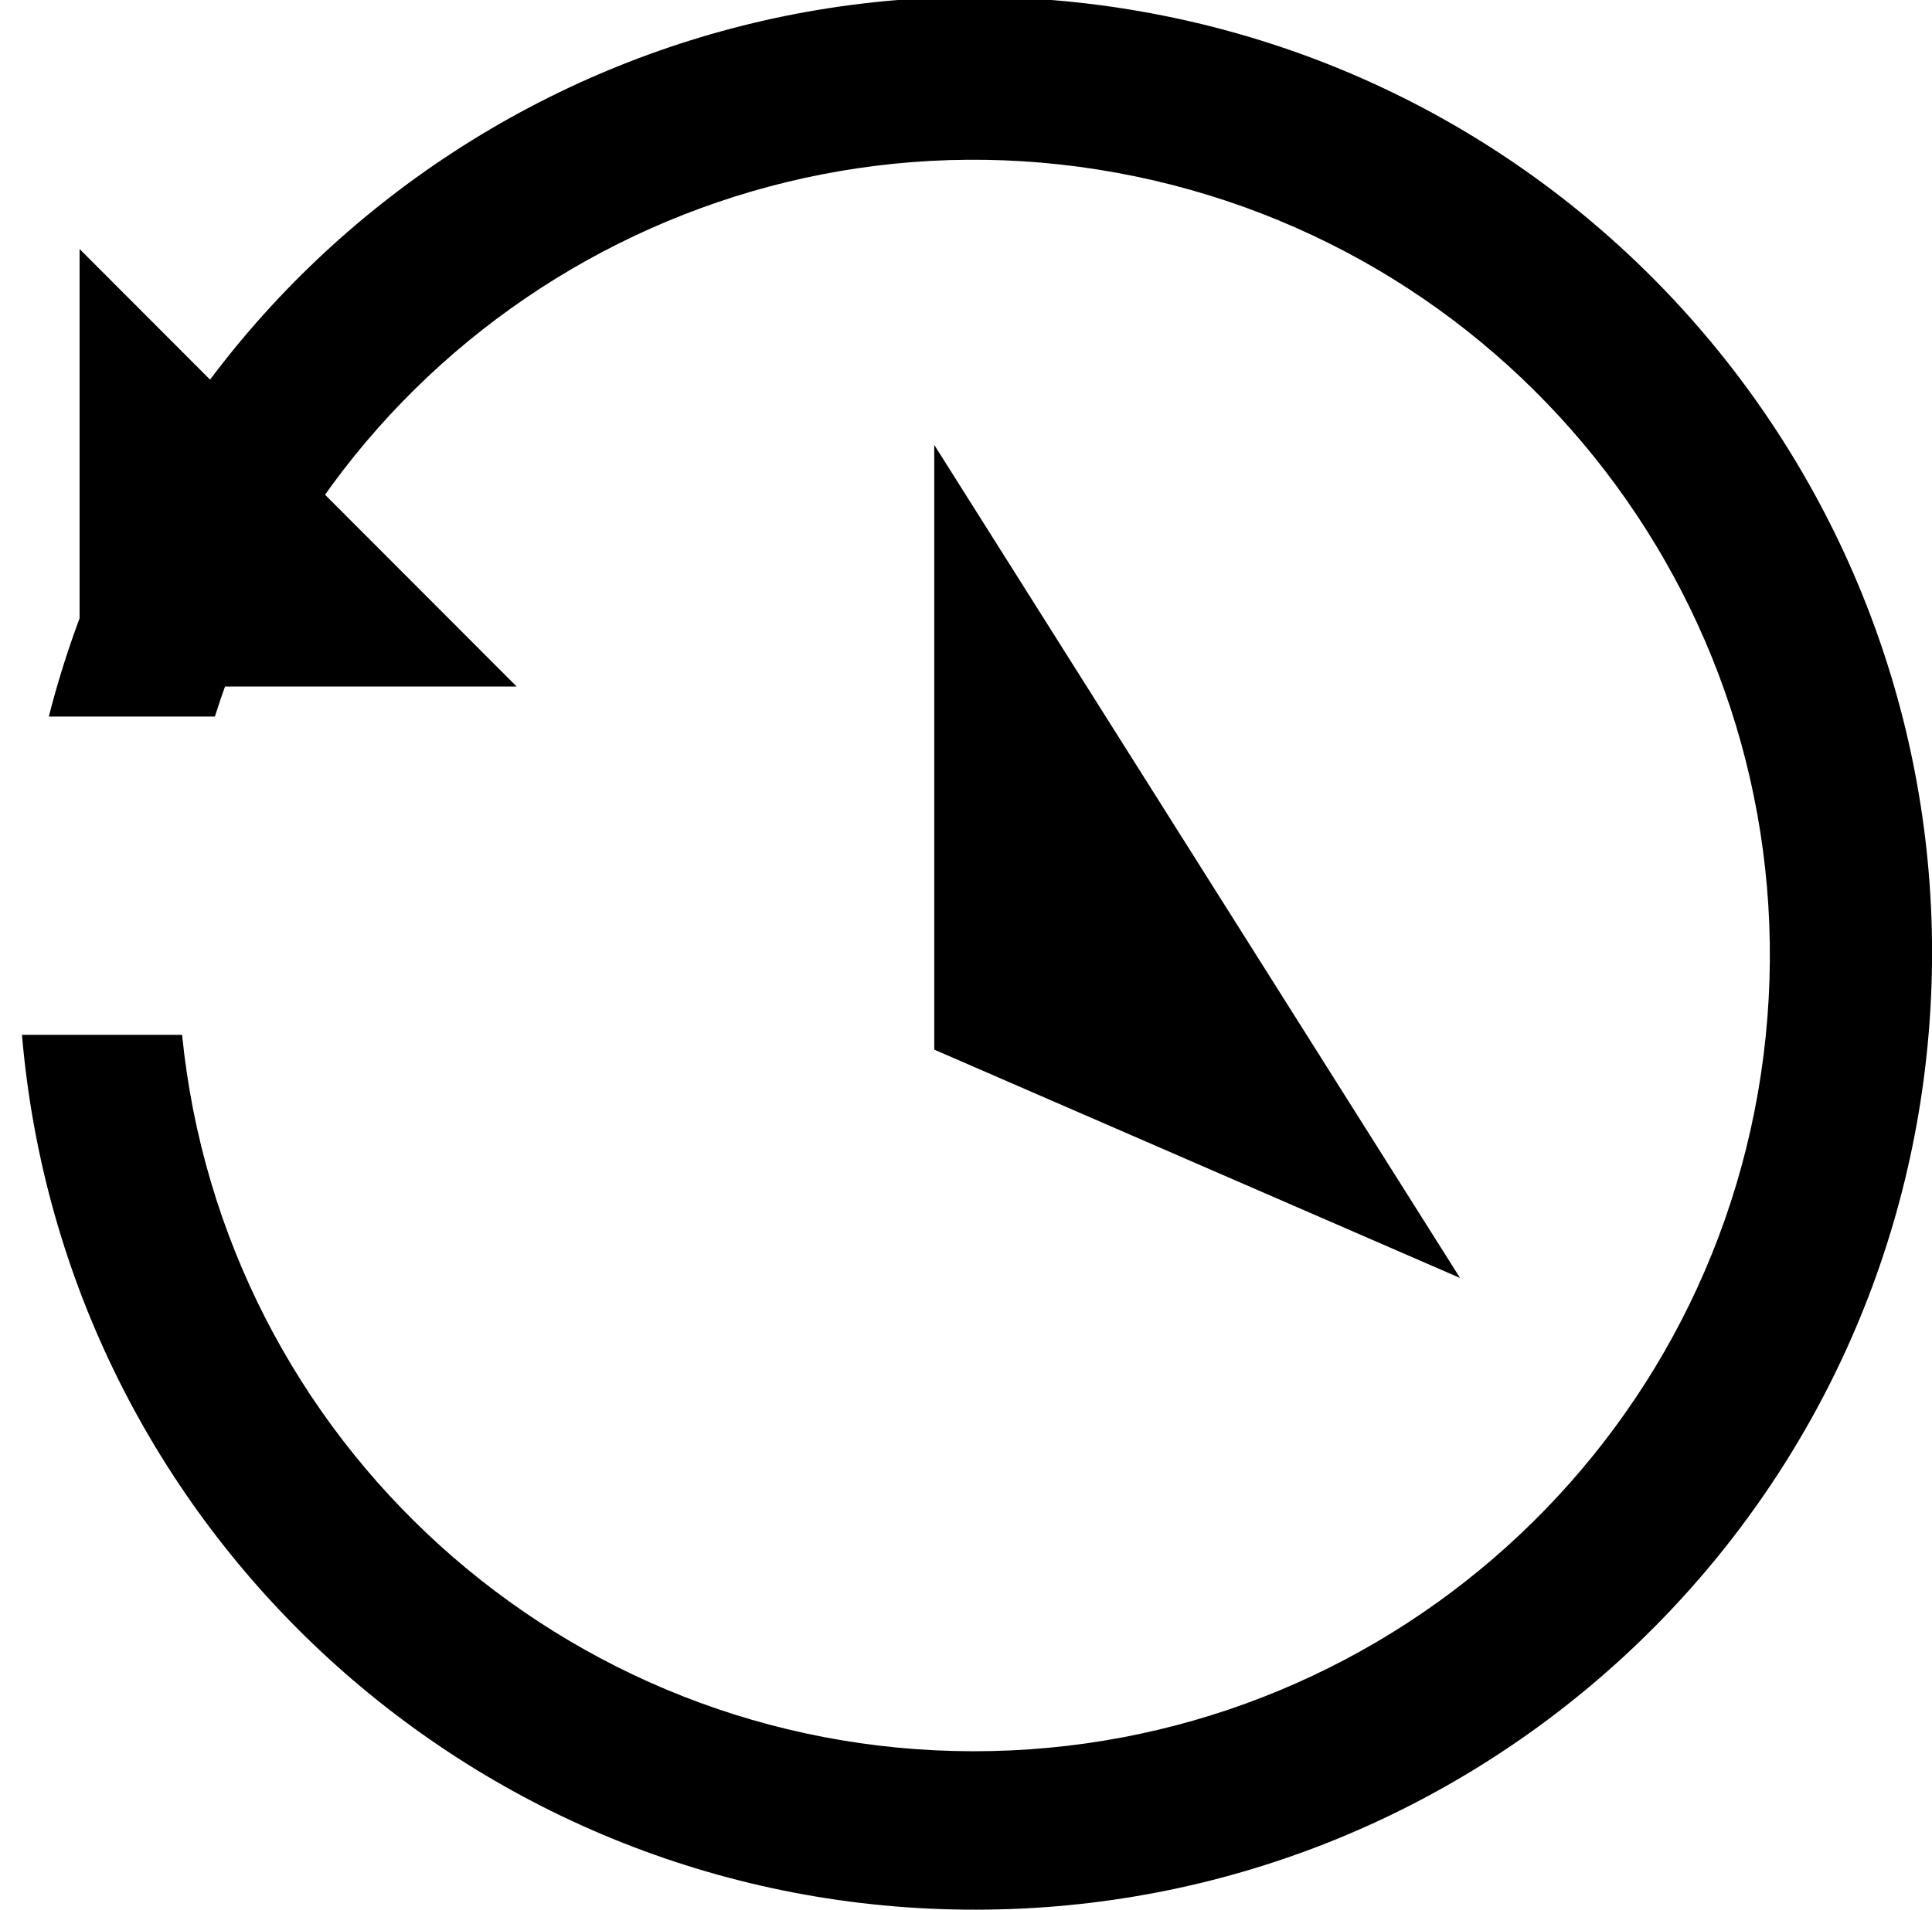
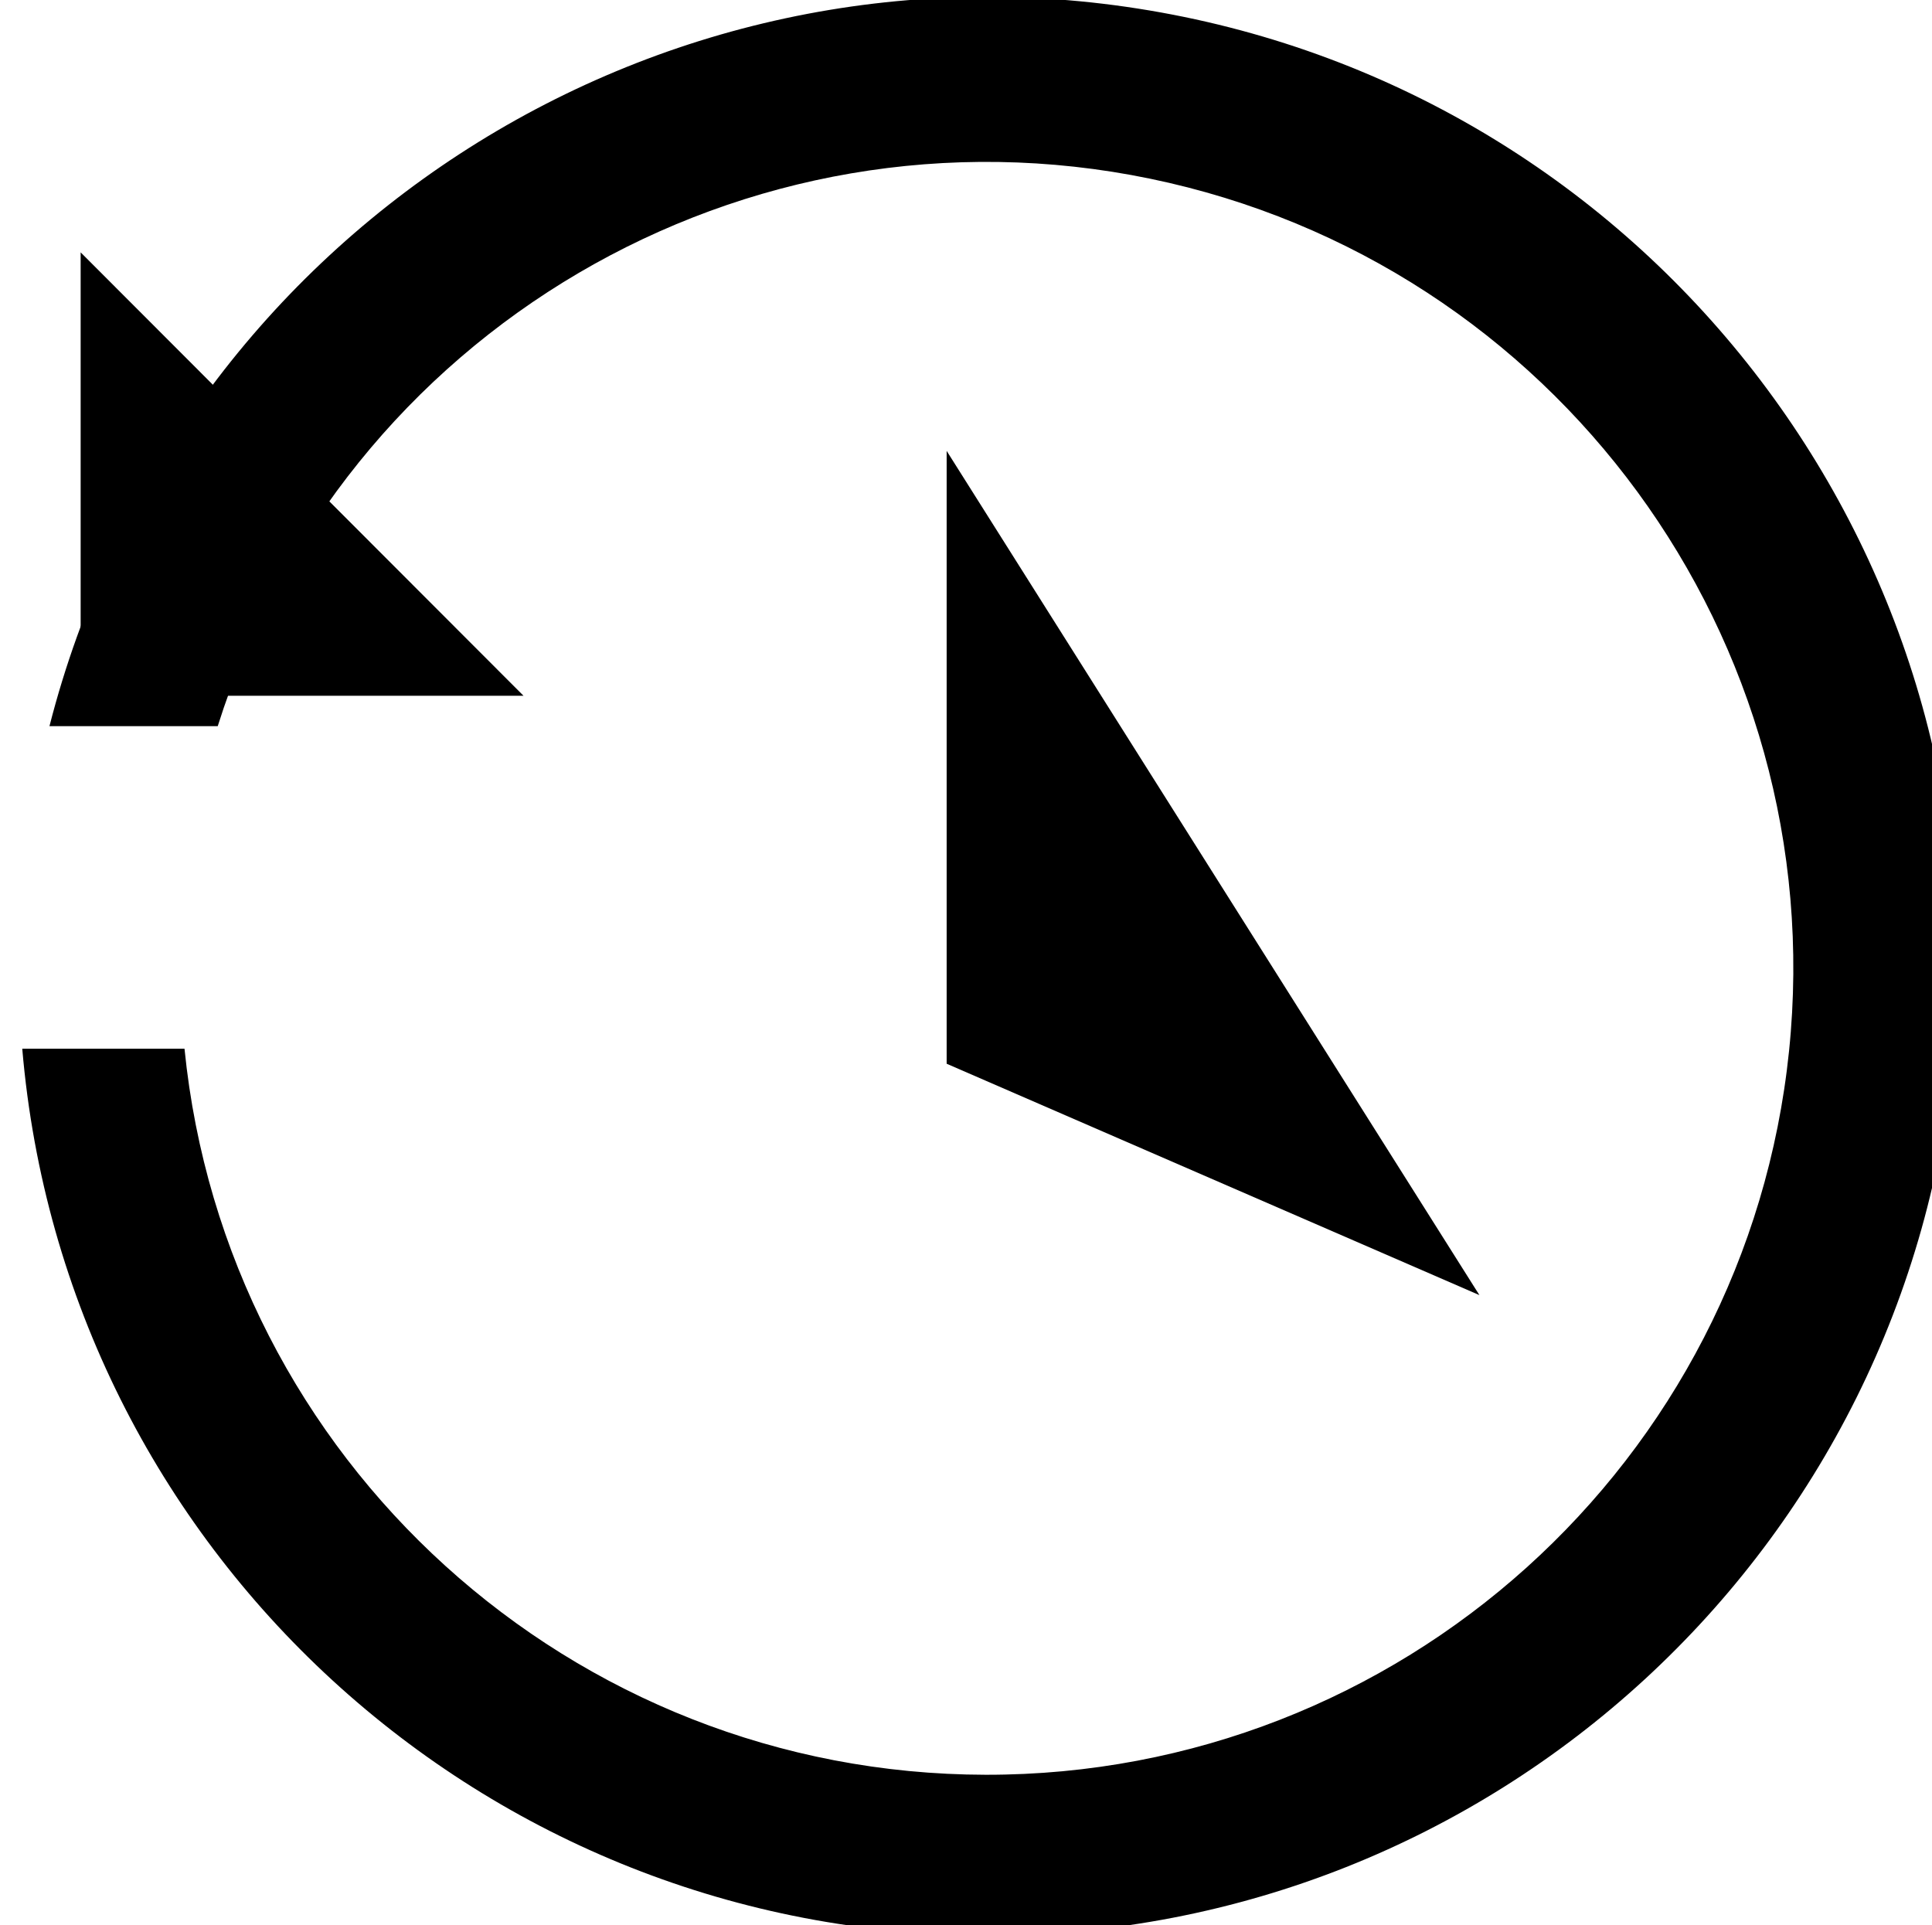
- <svg xmlns="http://www.w3.org/2000/svg" viewBox="0 0 18.207 18">
+ <svg xmlns="http://www.w3.org/2000/svg">
  <g data-name="Recent Search">
    <g data-name="Group 4926">
      <path data-name="Subtraction 9" d="M8.987 18A9.009 9.009 0 0 1 0 9.754h1.509a7.5 7.5 0 1 0 .309-3H.253A9.014 9.014 0 1 1 8.987 18z" transform="translate(.207)" />
    </g>
    <path data-name="Path 1489" d="M10583.739 12344.47v5.7l4.955 2.152" transform="translate(-10574.935 -12340.276)" />
    <path data-name="Path 1506" d="M525.5 15752.688h-4.119v-4.124" transform="translate(-520.631 -15746.217)" style="stroke-width:1.5px;" />
  </g>
</svg>
